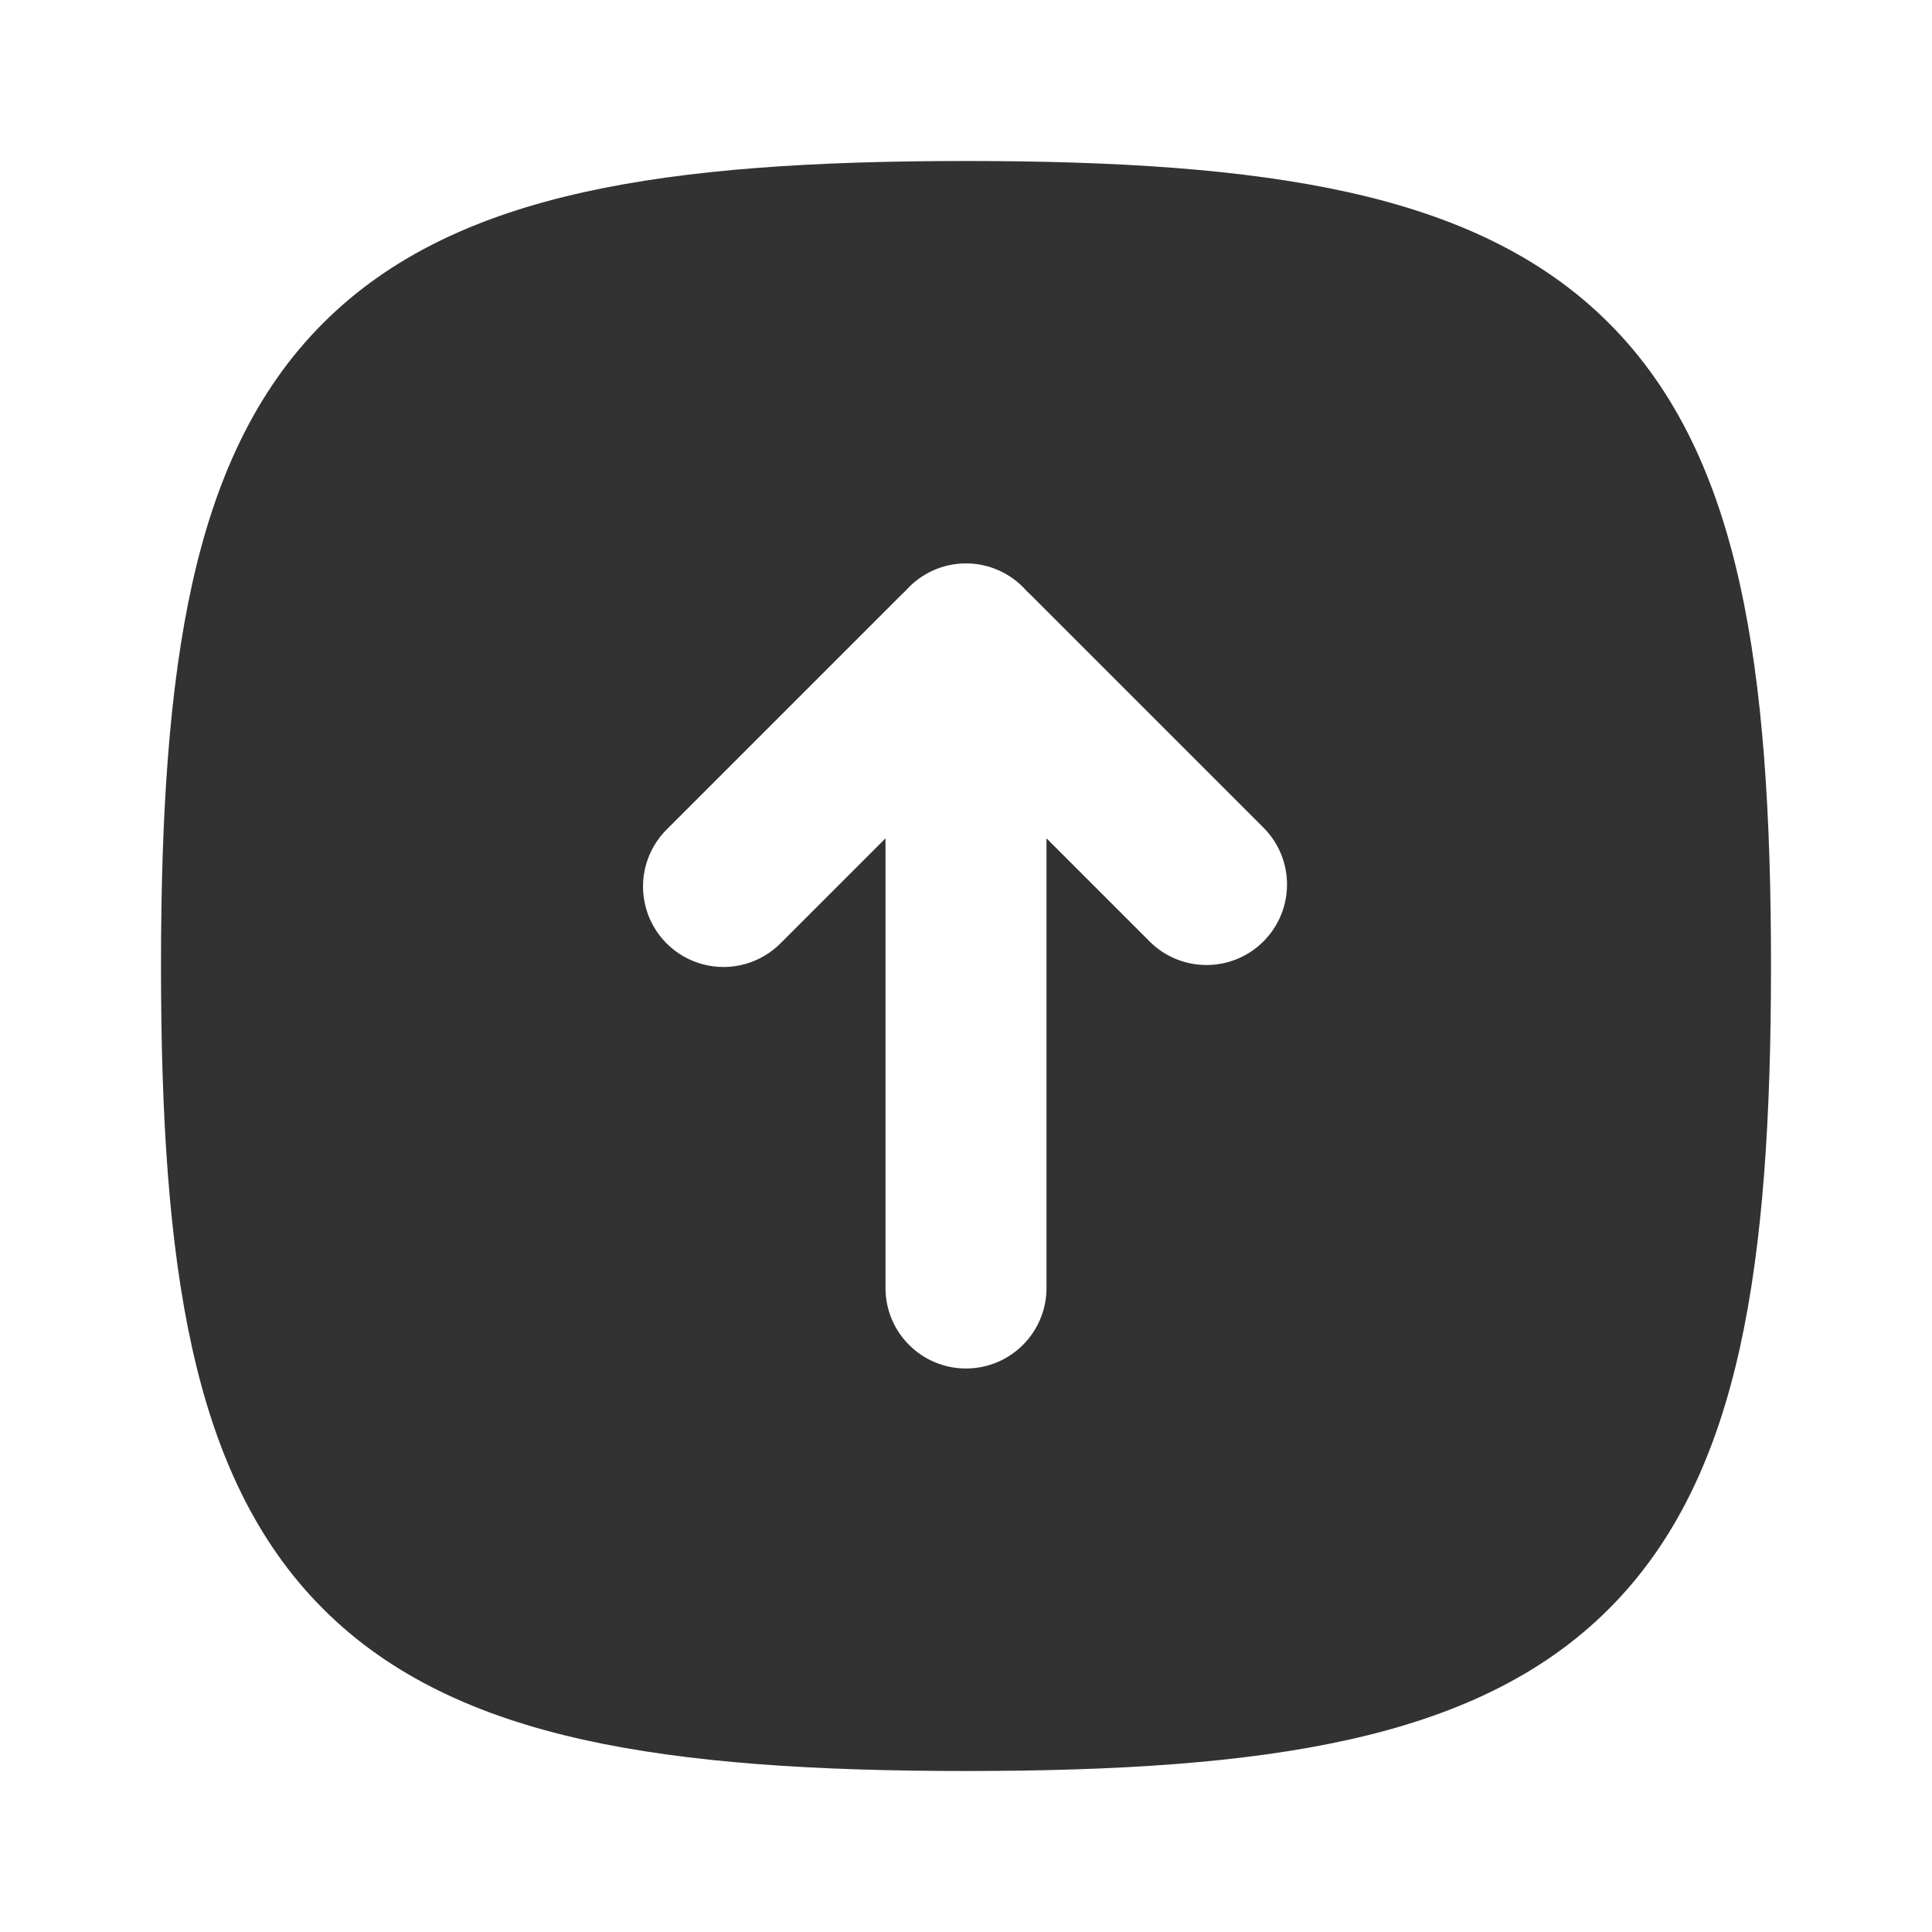
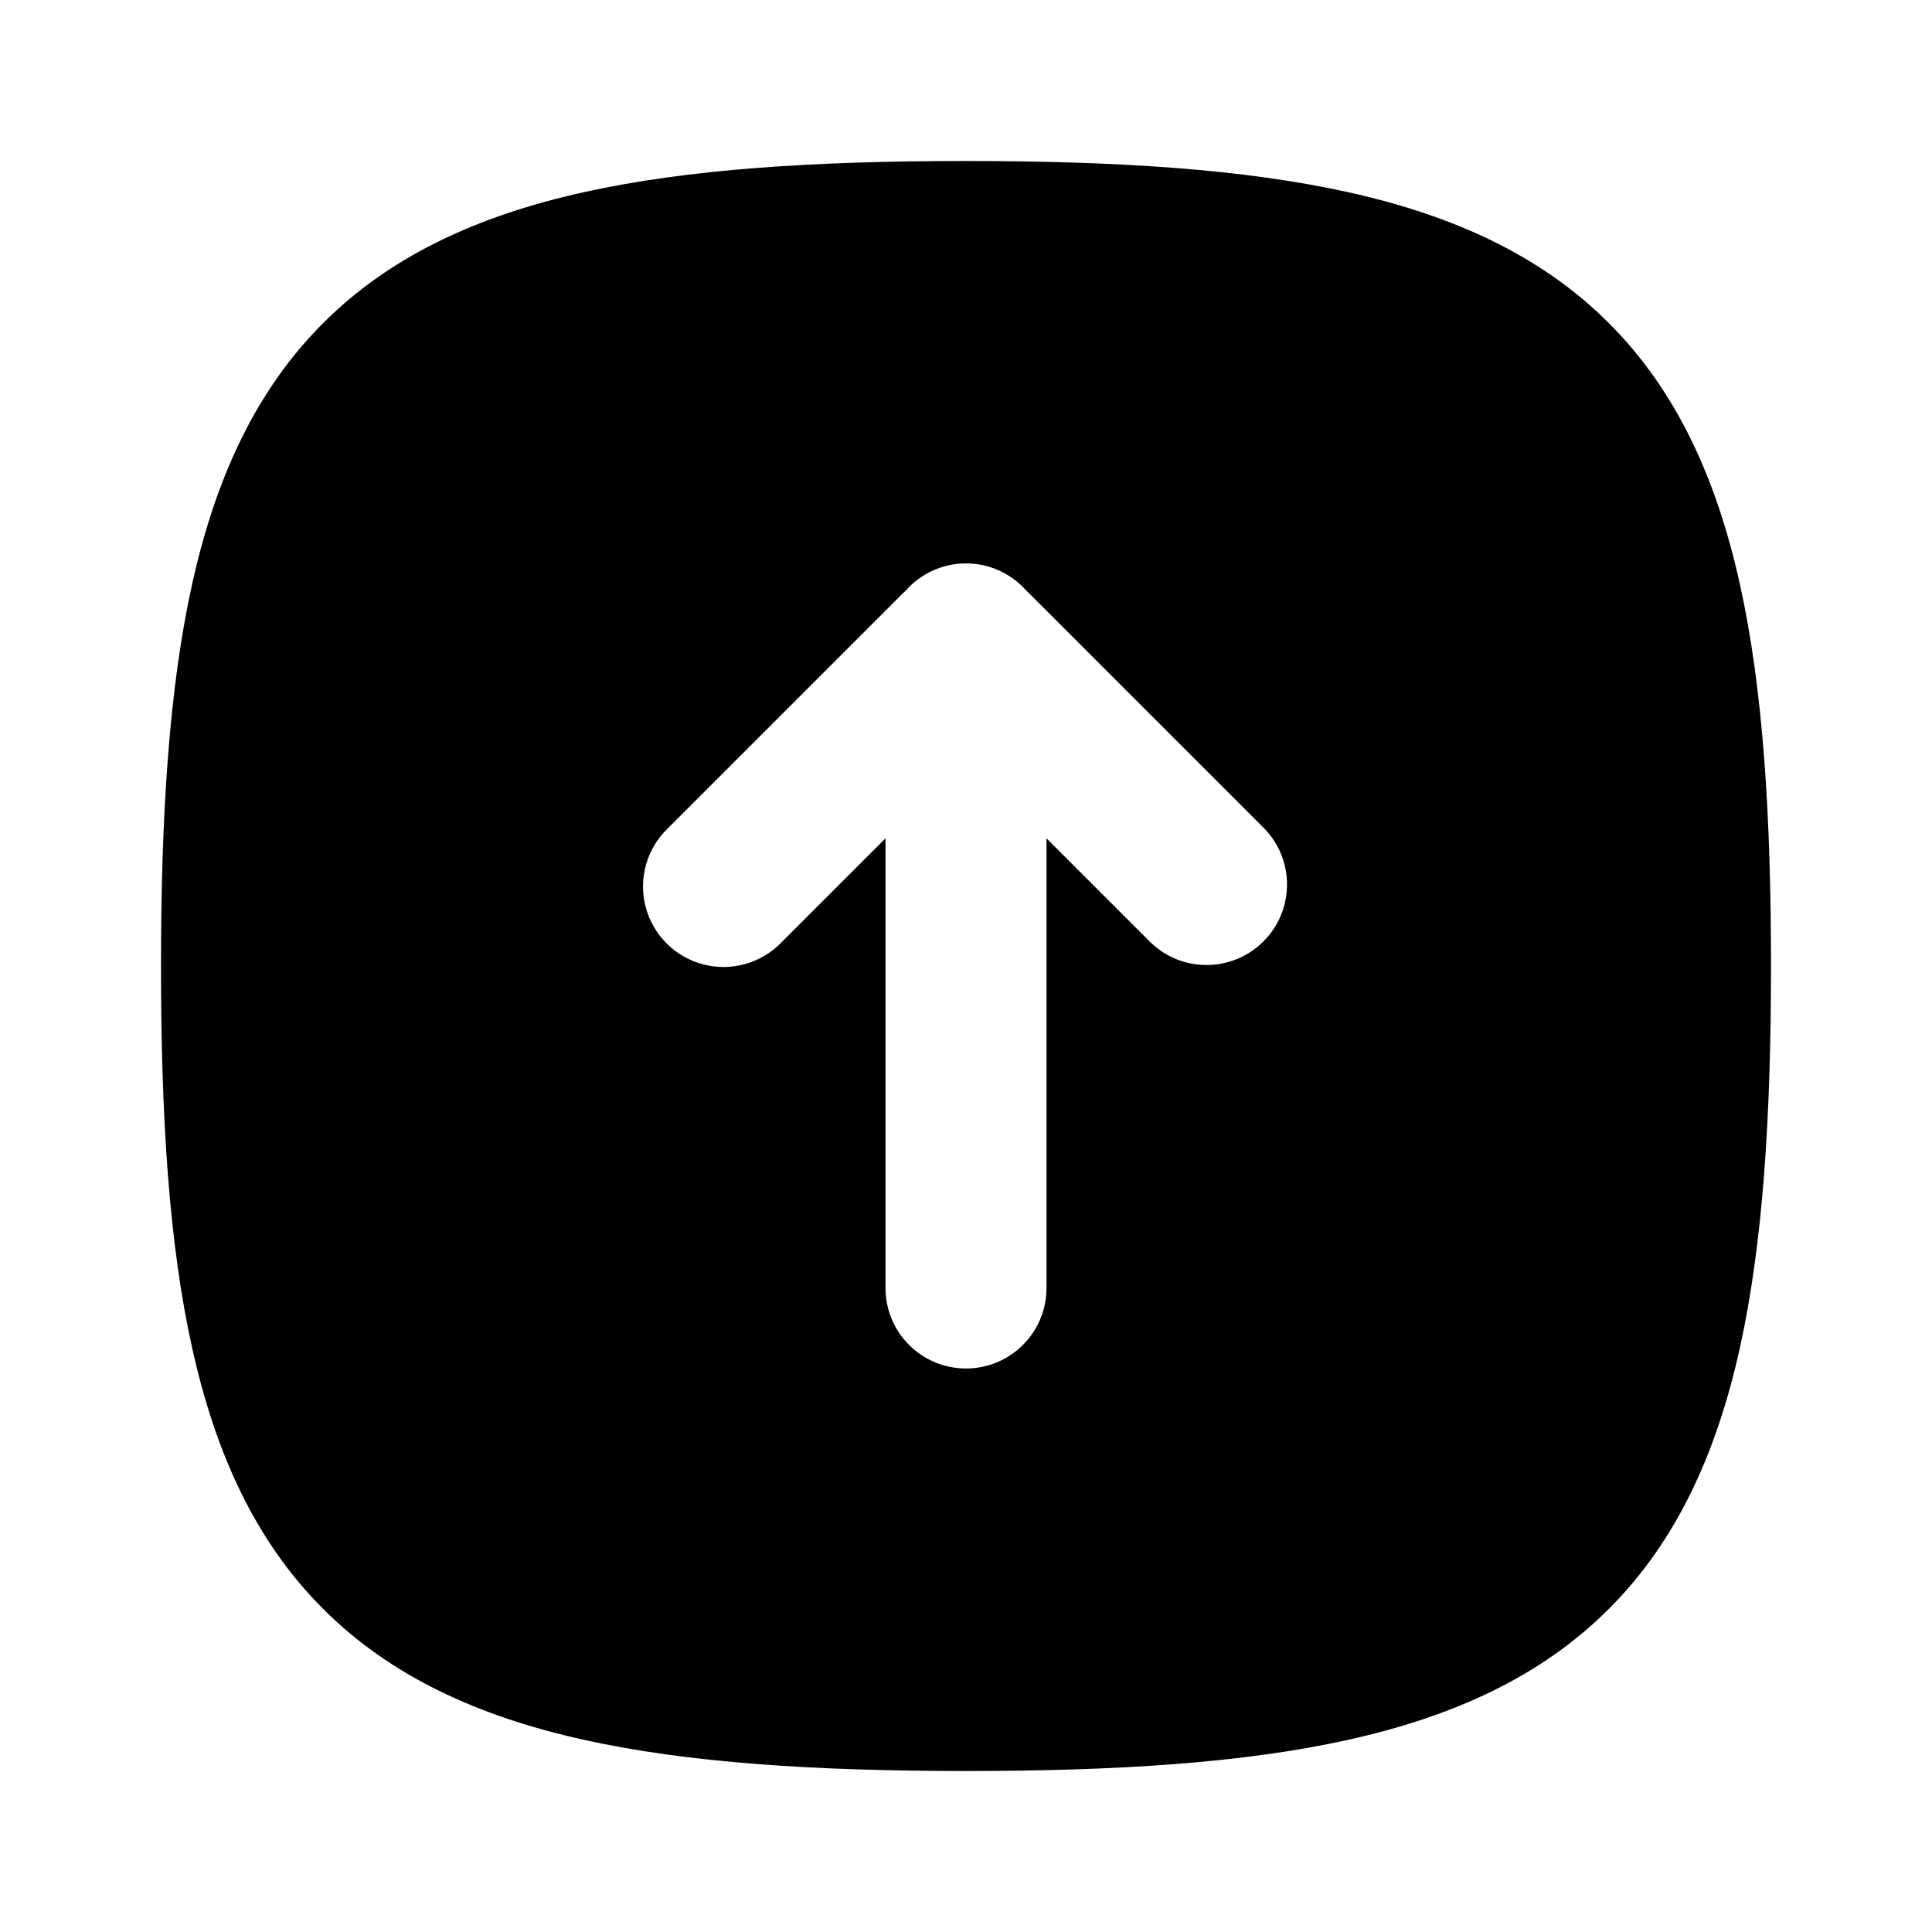
<svg xmlns="http://www.w3.org/2000/svg" class="svg-icon" viewBox="0 0 24 24" fill="none">
  <path fill="#fff" d="M0 0h24v24H0z" />
-   <path fill-rule="evenodd" clip-rule="evenodd" d="M7.25 2.388C8.55 2.099 10.124 2 12 2s3.451.1 4.75.388c1.31.291 2.399.788 3.236 1.626.838.837 1.335 1.926 1.626 3.236C21.901 8.55 22 10.124 22 12s-.1 3.451-.388 4.75c-.291 1.31-.788 2.399-1.626 3.236-.837.838-1.926 1.335-3.236 1.626-1.299.289-2.874.388-4.75.388s-3.451-.1-4.75-.388c-1.31-.291-2.399-.788-3.236-1.626-.838-.837-1.335-1.926-1.626-3.236C2.099 15.45 2 13.876 2 12s.1-3.451.388-4.75c.291-1.31.788-2.399 1.626-3.236.837-.838 1.926-1.335 3.236-1.626ZM11 16a1 1 0 1 0 2 0v-5.586l1.293 1.293a1 1 0 0 0 1.414-1.414L12.794 7.38a1.093 1.093 0 0 0-.046-.044.998.998 0 0 0-1.496 0 1.087 1.087 0 0 0-.046.044l-2.913 2.913a1 1 0 1 0 1.414 1.414L11 10.414V16Z" fill="#323232" />
+   <path fill-rule="evenodd" clip-rule="evenodd" d="M7.25 2.388C8.55 2.099 10.124 2 12 2s3.451.1 4.75.388c1.31.291 2.399.788 3.236 1.626.838.837 1.335 1.926 1.626 3.236C21.901 8.55 22 10.124 22 12s-.1 3.451-.388 4.75c-.291 1.31-.788 2.399-1.626 3.236-.837.838-1.926 1.335-3.236 1.626-1.299.289-2.874.388-4.75.388s-3.451-.1-4.75-.388c-1.31-.291-2.399-.788-3.236-1.626-.838-.837-1.335-1.926-1.626-3.236C2.099 15.45 2 13.876 2 12s.1-3.451.388-4.75c.291-1.31.788-2.399 1.626-3.236.837-.838 1.926-1.335 3.236-1.626ZM11 16a1 1 0 1 0 2 0v-5.586l1.293 1.293a1 1 0 0 0 1.414-1.414L12.794 7.38a1.093 1.093 0 0 0-.046-.044.998.998 0 0 0-1.496 0 1.087 1.087 0 0 0-.046.044l-2.913 2.913a1 1 0 1 0 1.414 1.414L11 10.414V16Z" fill="currentColor" />
</svg>
